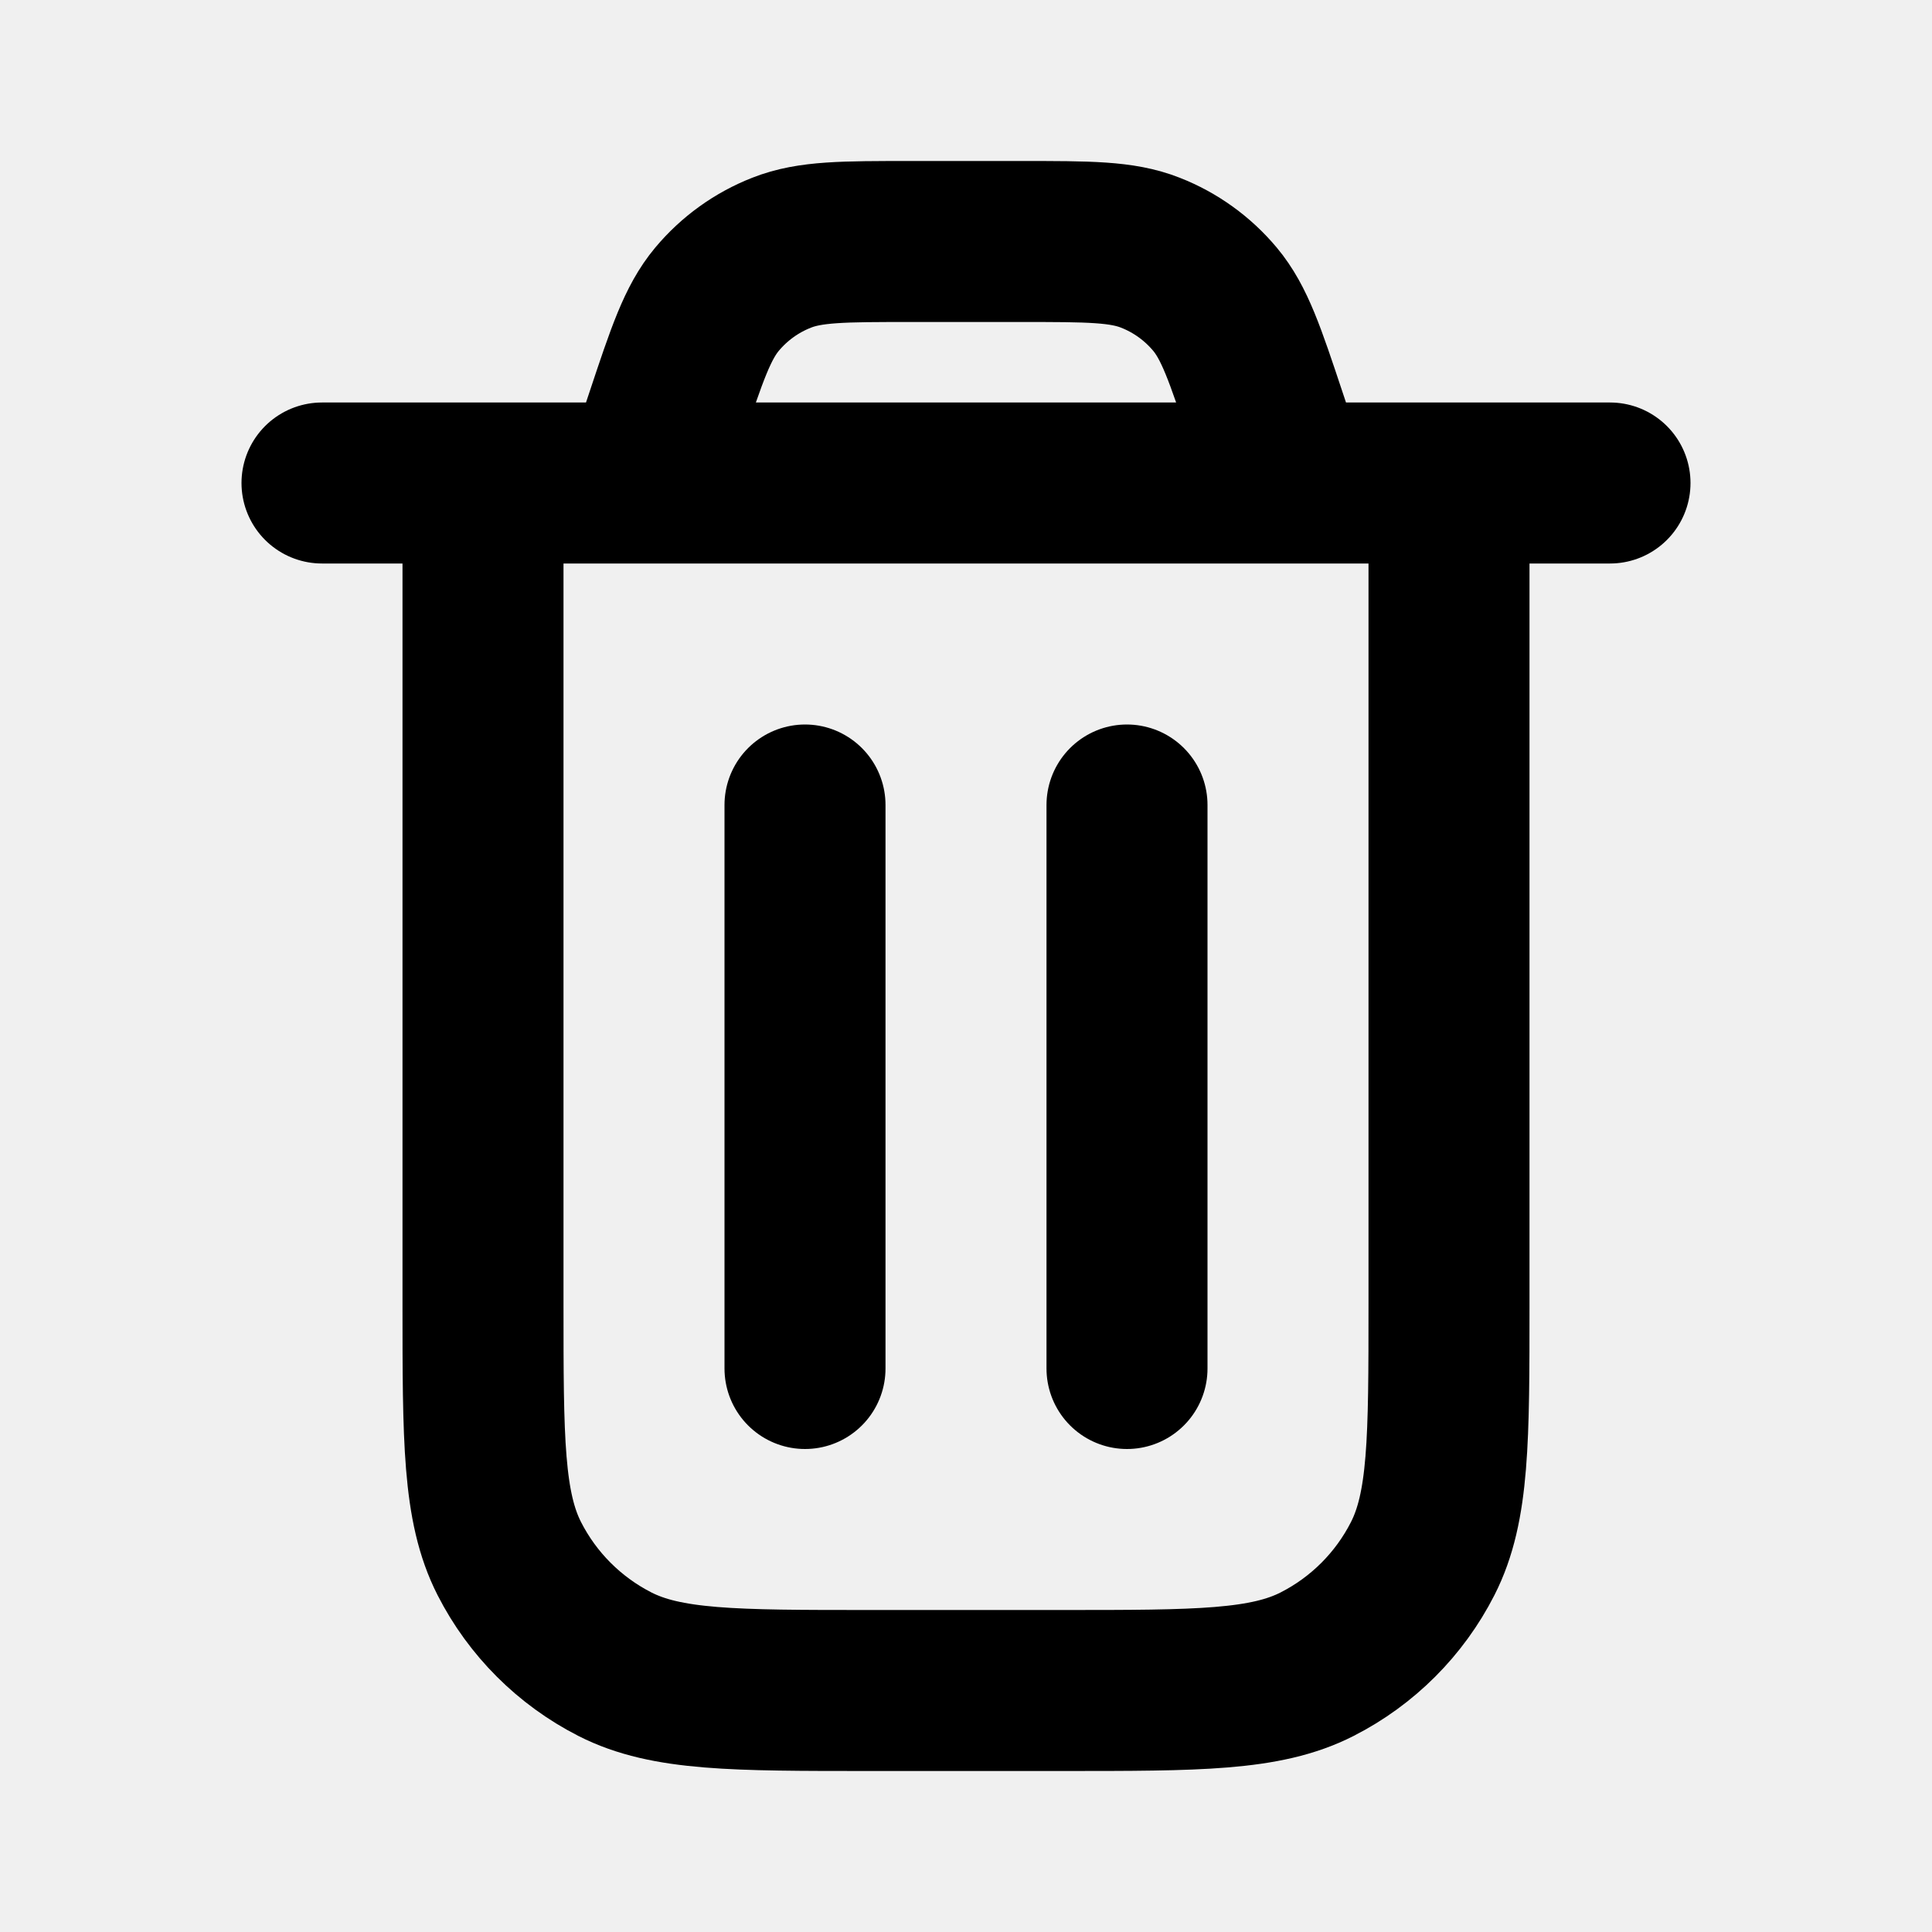
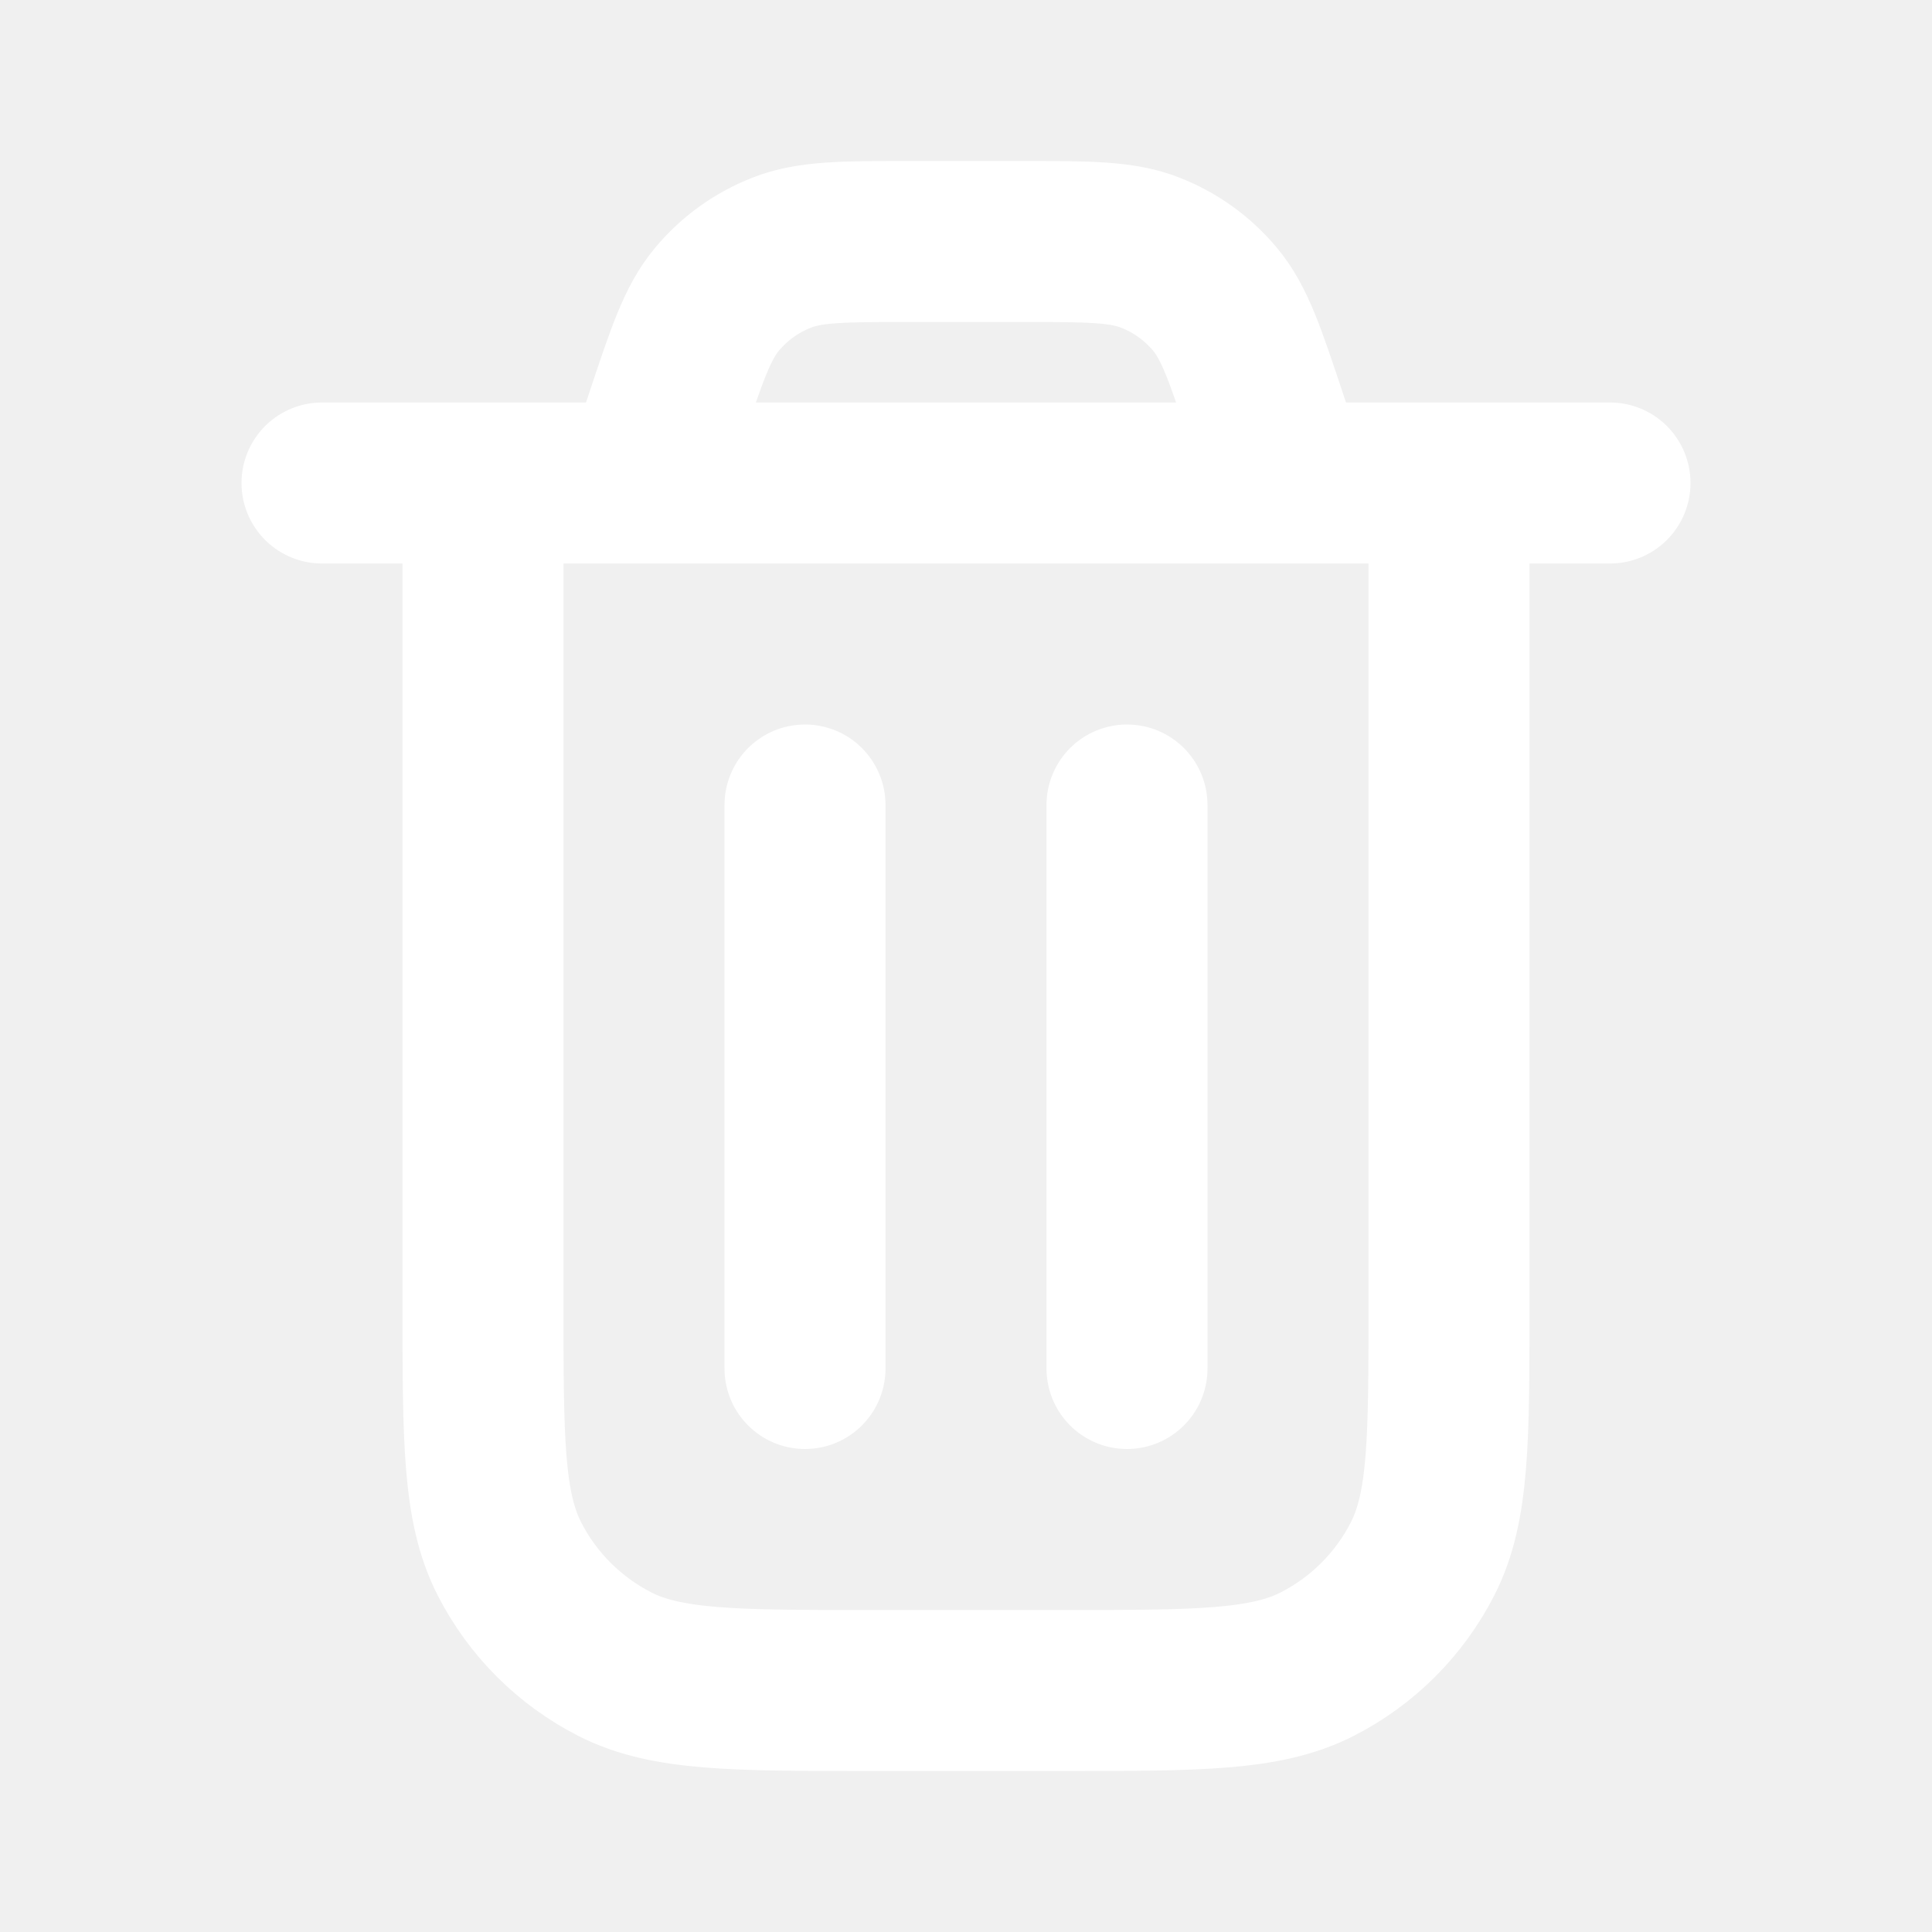
<svg xmlns="http://www.w3.org/2000/svg" width="800px" height="800px" viewBox="0 0 24 24" fill="none">
-   <path d="M4 6H20M16 6L15.729 5.188C15.467 4.401 15.336 4.008 15.093 3.717C14.878 3.46 14.602 3.261 14.29 3.139C13.938 3 13.523 3 12.694 3H11.306C10.477 3 10.062 3 9.71 3.139C9.398 3.261 9.122 3.46 8.907 3.717C8.664 4.008 8.533 4.401 8.271 5.188L8 6M18 6V16.2C18 17.88 18 18.72 17.673 19.362C17.385 19.927 16.927 20.385 16.362 20.673C15.72 21 14.88 21 13.2 21H10.8C9.12 21 8.28 21 7.638 20.673C7.074 20.385 6.615 19.927 6.327 19.362C6 18.72 6 17.88 6 16.2V6M14 10V17M10 10V17" stroke="#000000" stroke-width="2" stroke-linecap="round" stroke-linejoin="round" />
+   <path d="M4 6H20M16 6L15.729 5.188C15.467 4.401 15.336 4.008 15.093 3.717C14.878 3.46 14.602 3.261 14.29 3.139C13.938 3 13.523 3 12.694 3H11.306C10.477 3 10.062 3 9.71 3.139C9.398 3.261 9.122 3.46 8.907 3.717C8.664 4.008 8.533 4.401 8.271 5.188L8 6M18 6V16.2C18 17.88 18 18.72 17.673 19.362C17.385 19.927 16.927 20.385 16.362 20.673C15.72 21 14.88 21 13.2 21H10.8C9.12 21 8.28 21 7.638 20.673C7.074 20.385 6.615 19.927 6.327 19.362C6 18.72 6 17.88 6 16.2V6M14 10V17M10 10V17" stroke="#ffffff" stroke-width="2" stroke-linecap="round" stroke-linejoin="round" />
</svg>
